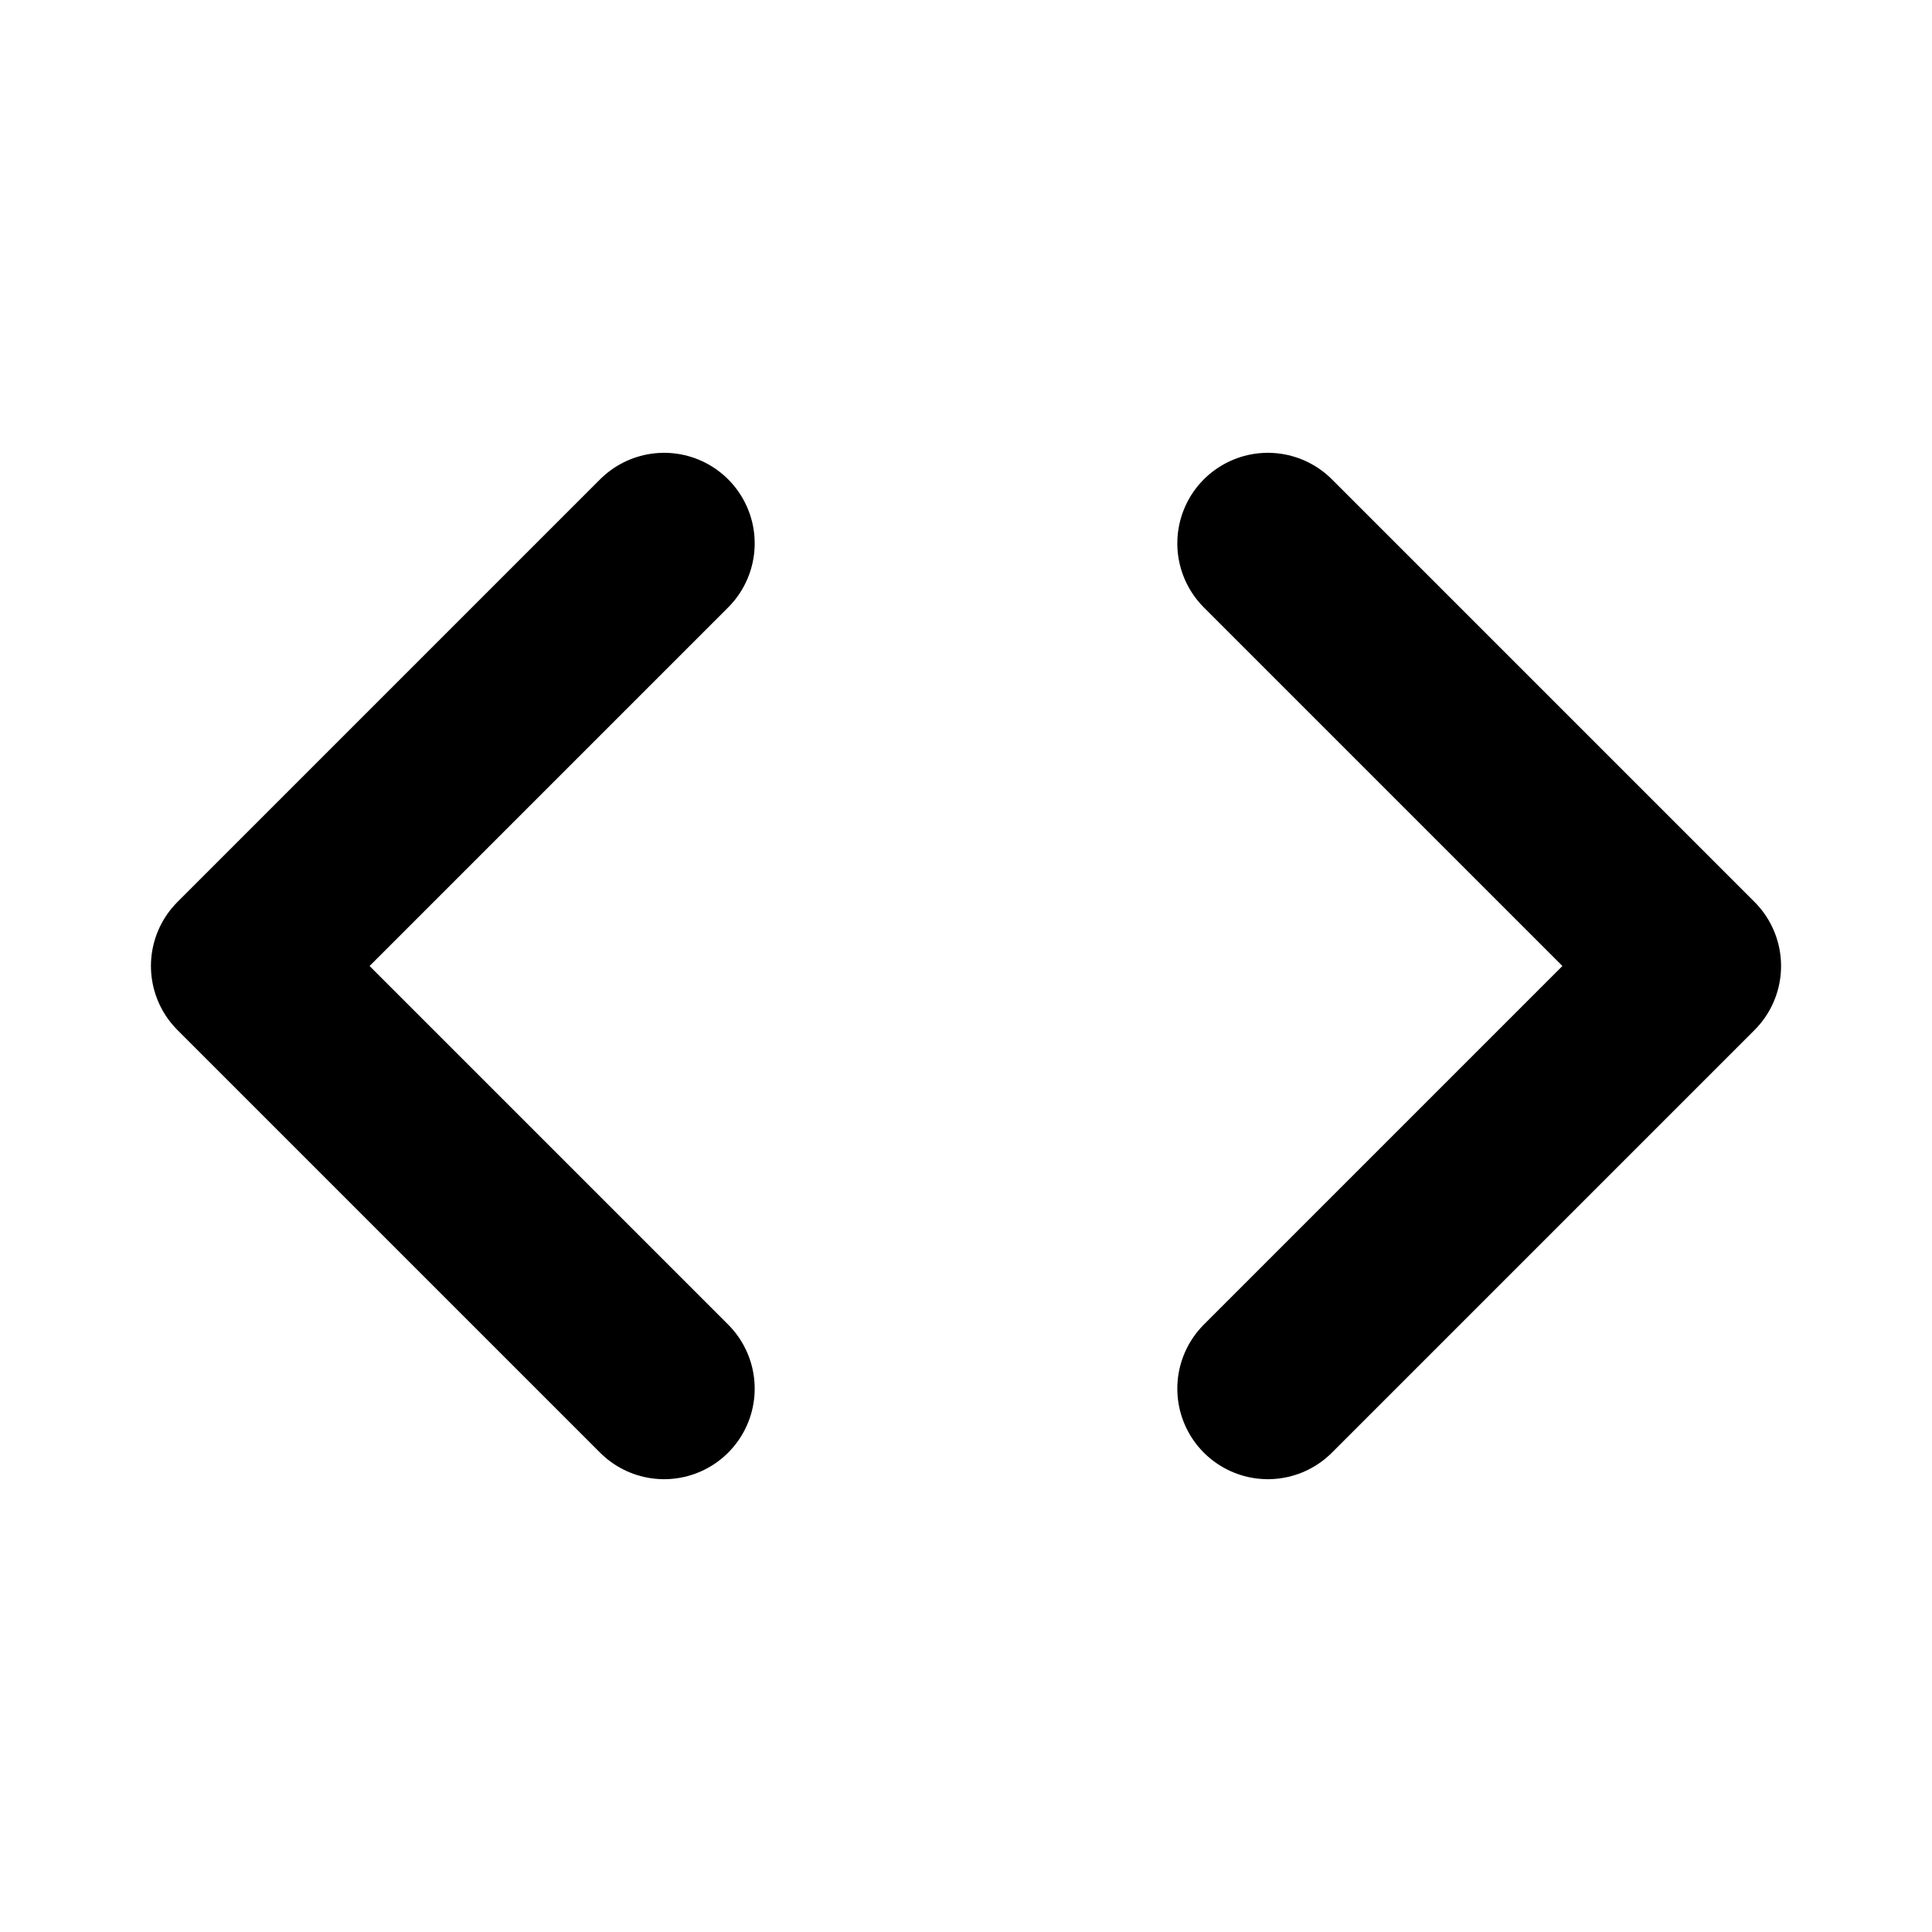
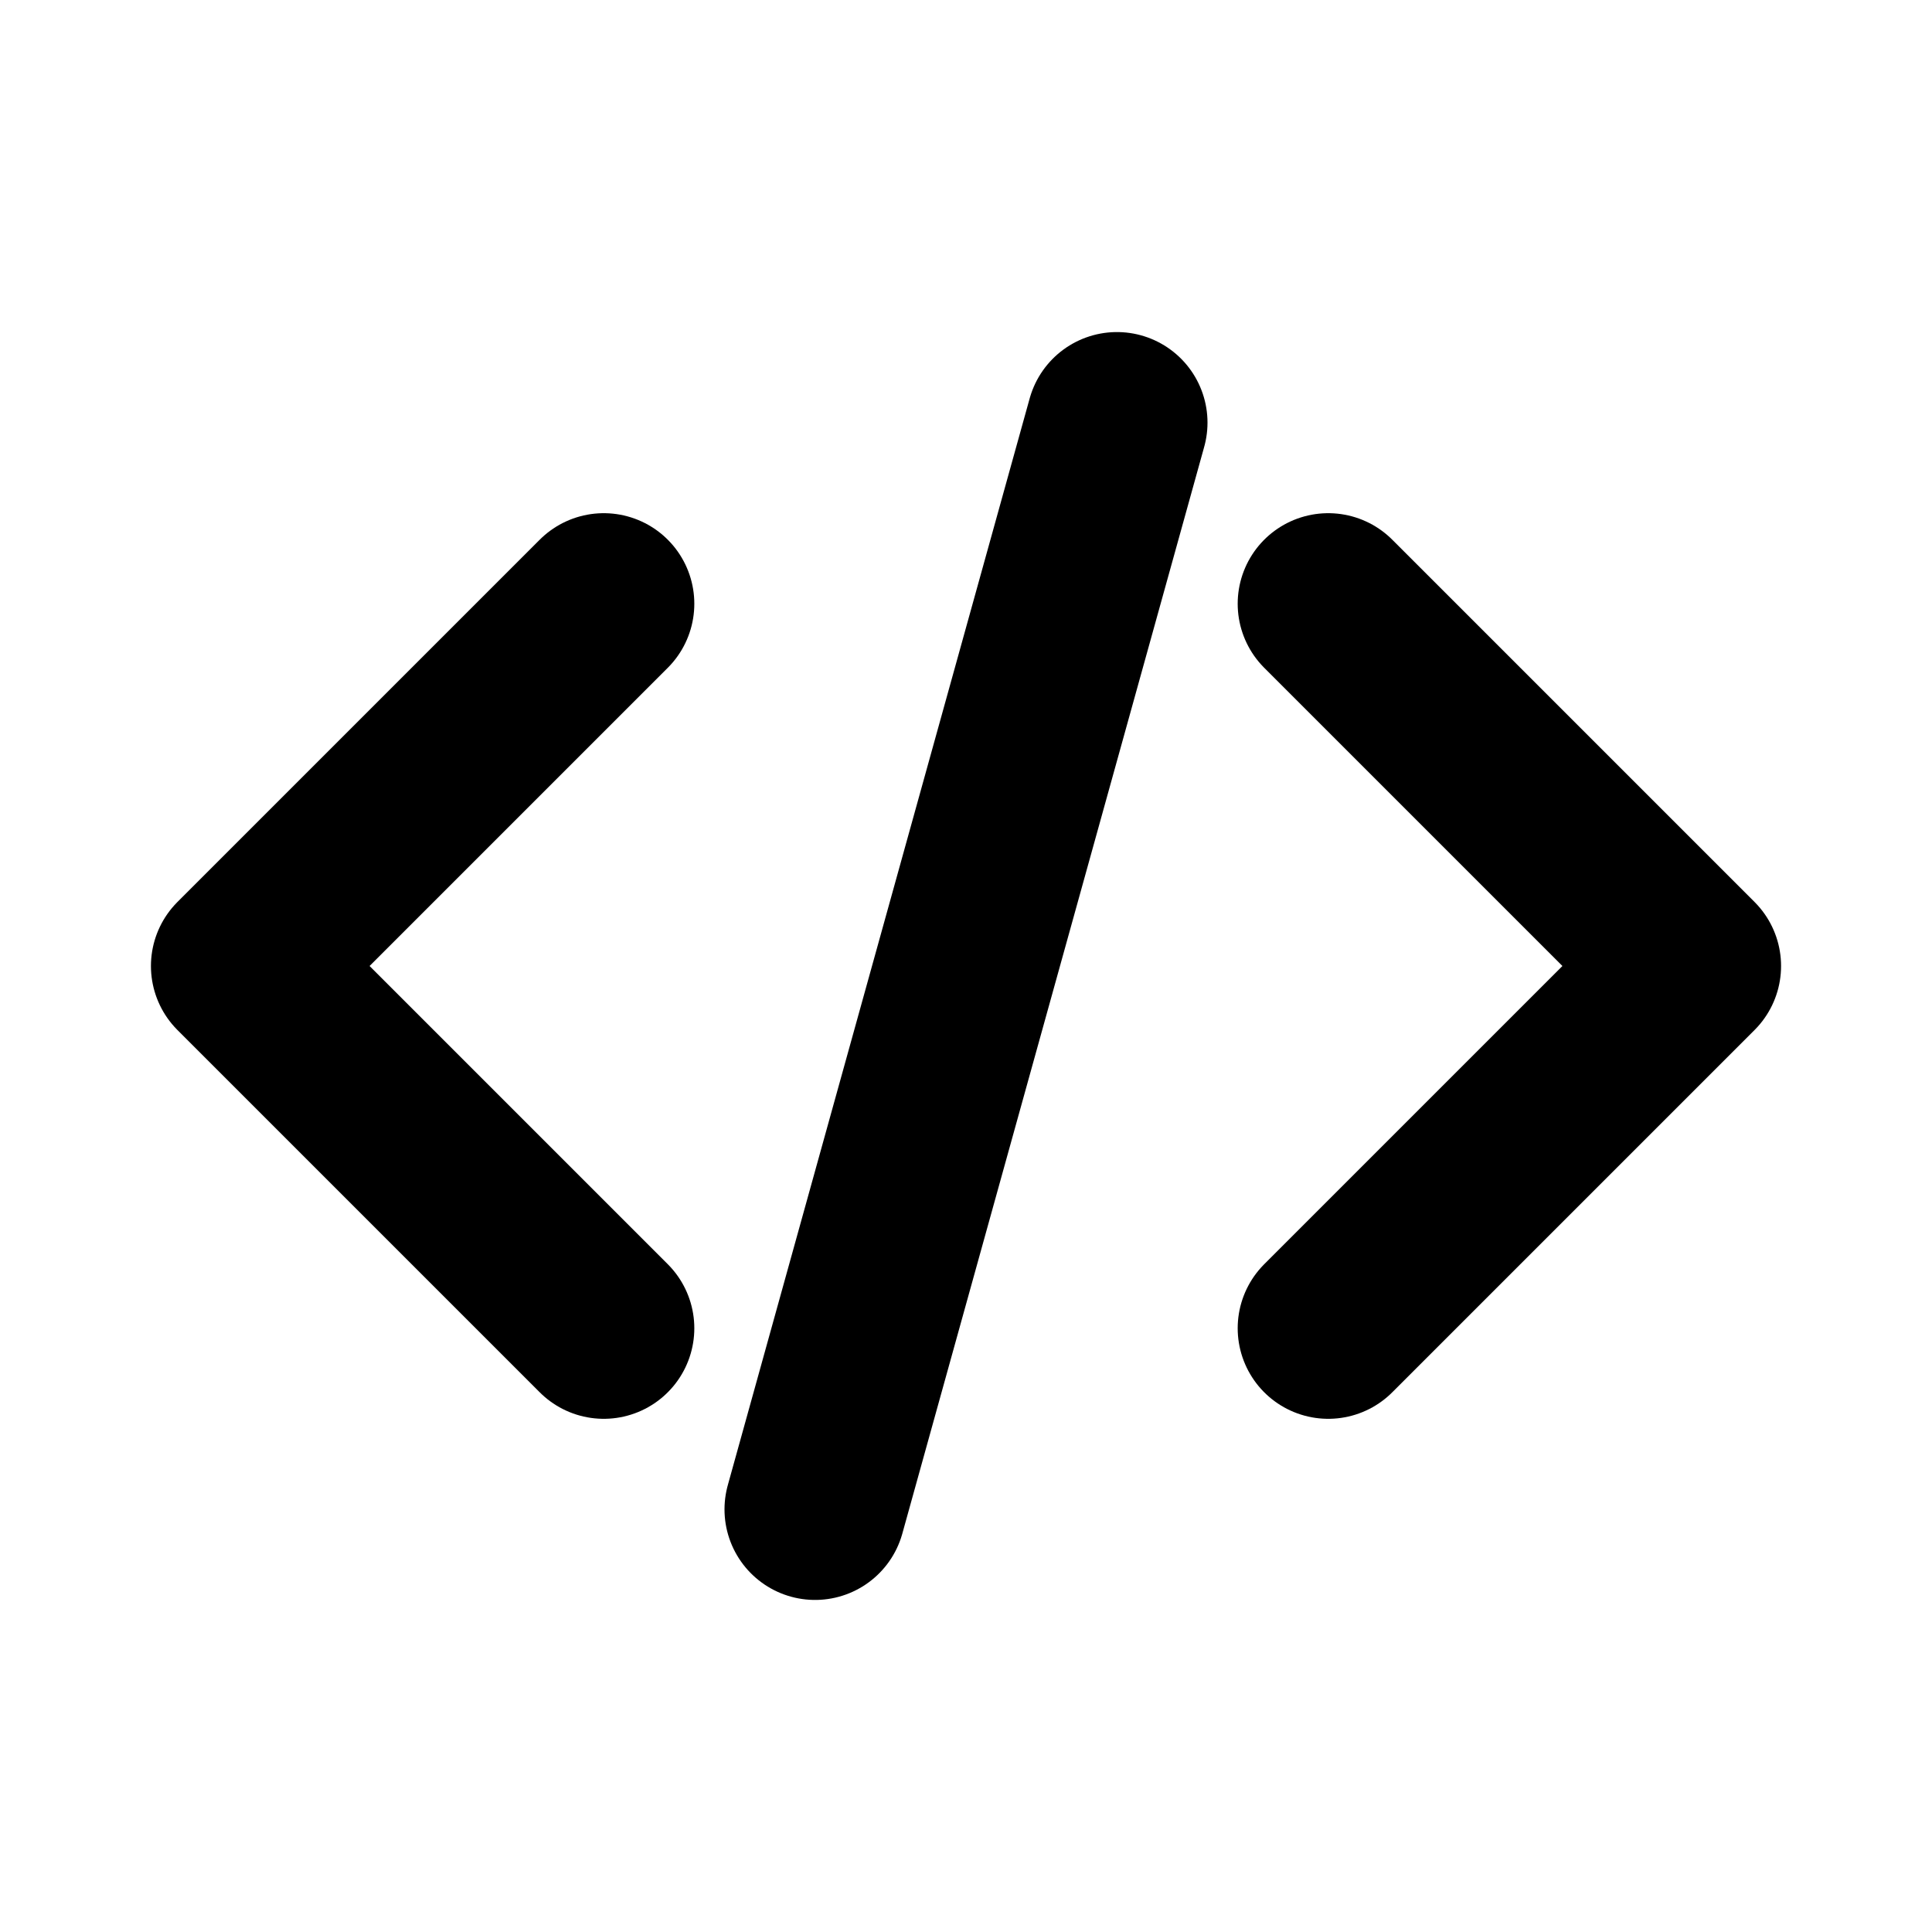
<svg xmlns="http://www.w3.org/2000/svg" viewBox="0 0 16 16" fill="none" stroke="currentColor" stroke-width="1.5" stroke-linecap="round" stroke-linejoin="round">
-   <path d="M5.5 4.5 2 8l3.5 3.5M10.5 4.5 14 8l-3.5 3.5" />
+   <path d="M5 5 2 8l3 3M11 5l3 3-3 3M9.25 3.5l-2.5 9" />
</svg>
